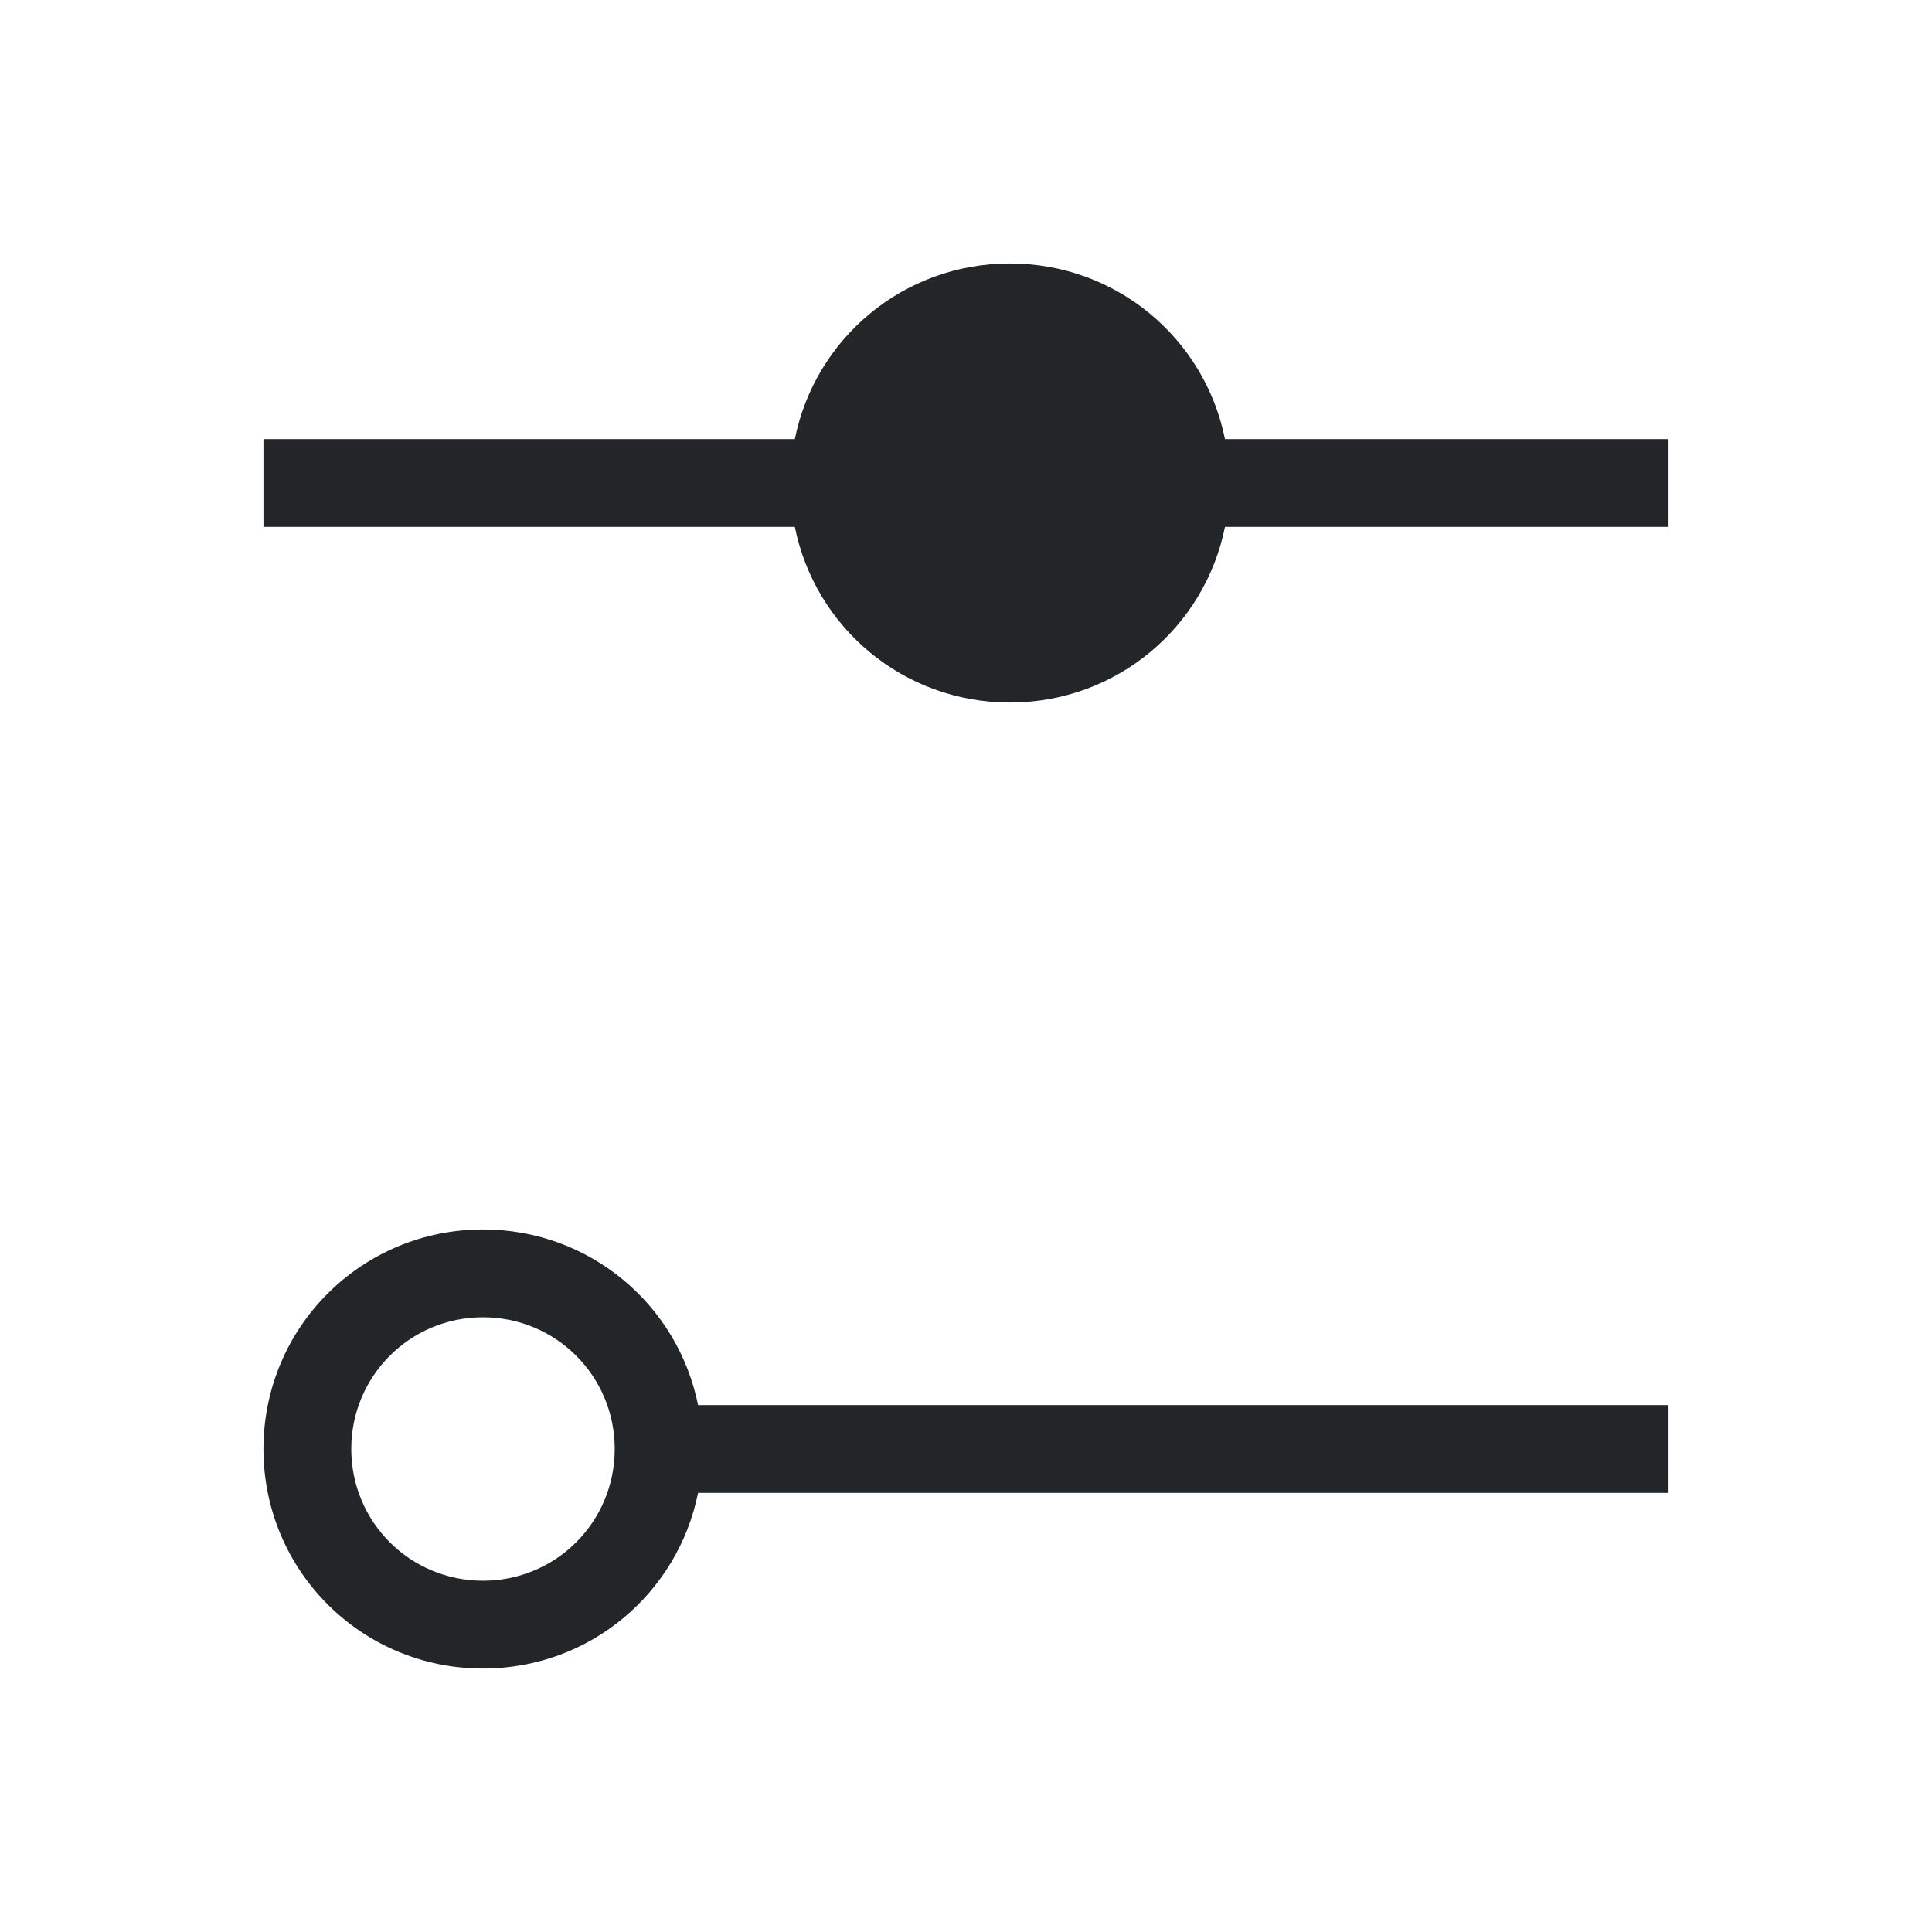
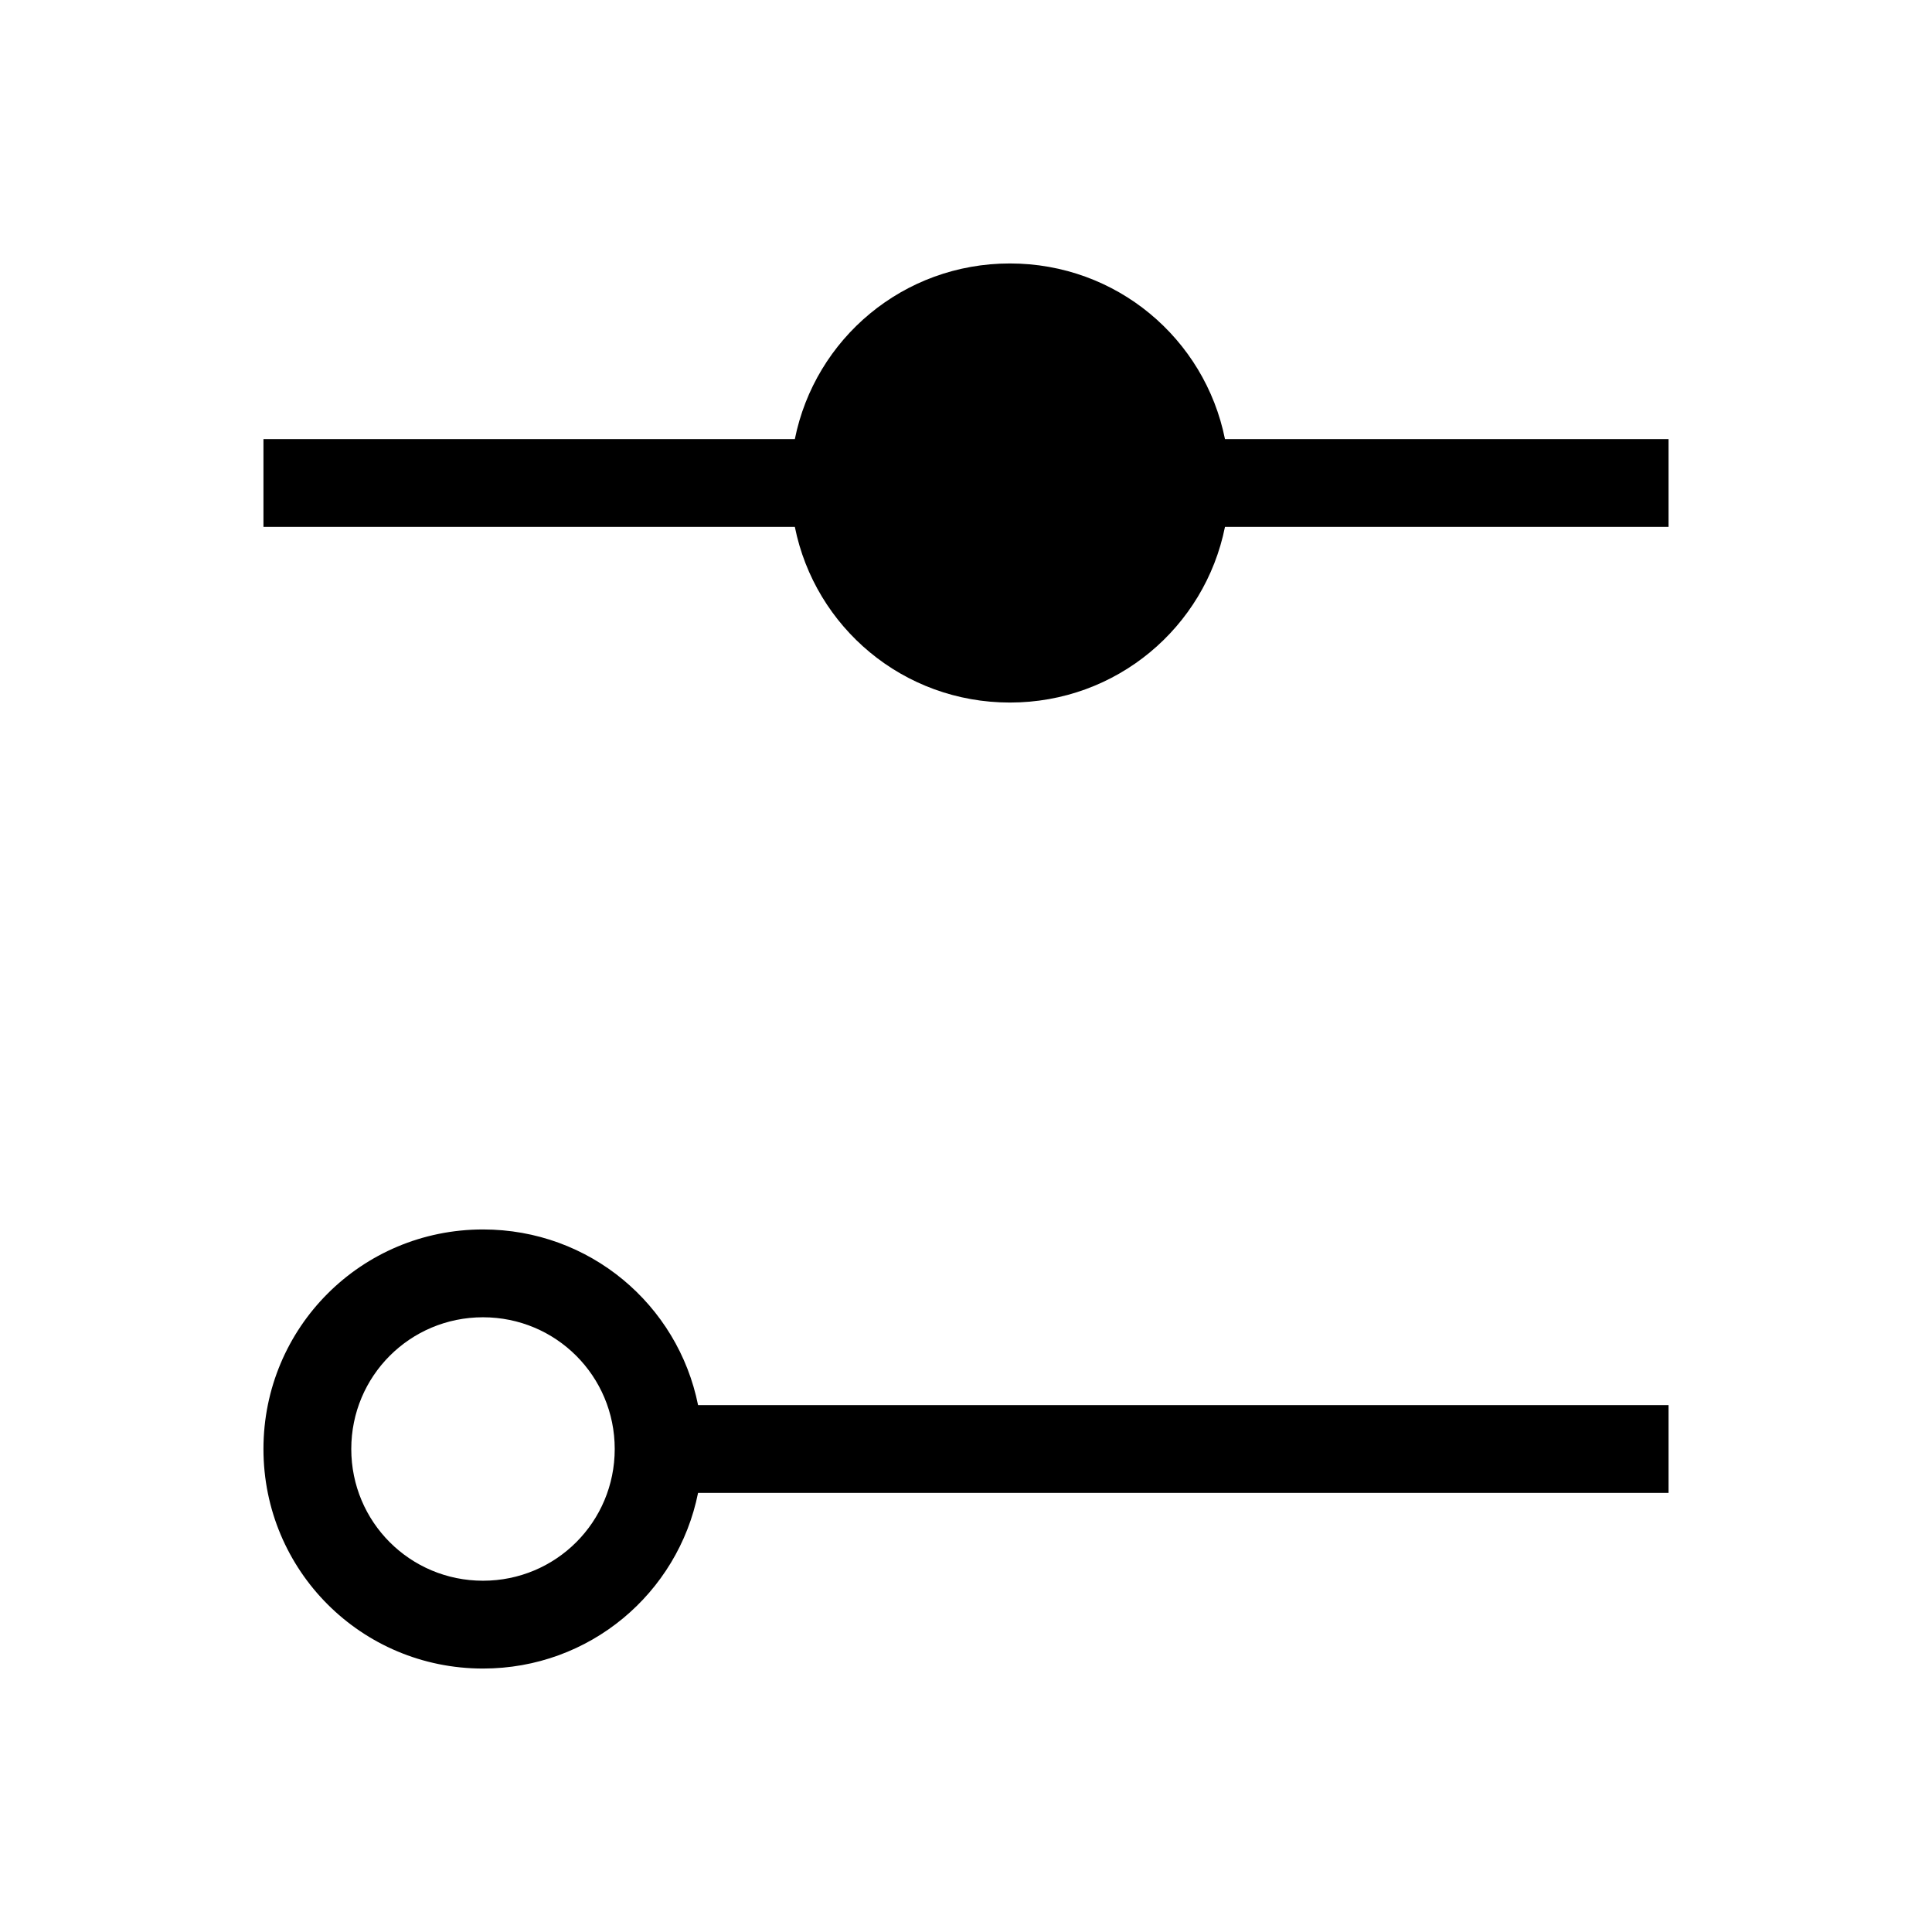
<svg xmlns="http://www.w3.org/2000/svg" viewBox="0 0 22 22">
-   <defs id="defs3051">
-     <style type="text/css" id="current-color-scheme">
-       .ColorScheme-Text {
-         color:#232629;
-       }
-       </style>
-   </defs>
-   <path style="fill:currentColor;fill-opacity:1;stroke:none" d="M 11.5 3 C 10.286 3 9.281 3.856 9.051 5 L 3 5 L 3 6 L 9.051 6 C 9.281 7.144 10.286 8 11.5 8 C 12.714 8 13.719 7.144 13.949 6 L 19 6 L 19 5 L 13.949 5 C 13.719 3.856 12.714 3 11.5 3 z M 5.5 14 C 4.115 14 3 15.115 3 16.5 C 3 17.885 4.115 19 5.5 19 C 6.714 19 7.719 18.144 7.949 17 L 19 17 L 19 16 L 7.949 16 C 7.719 14.856 6.714 14 5.5 14 z M 5.5 15 C 6.331 15 7 15.669 7 16.5 C 7 17.331 6.331 18 5.5 18 C 4.669 18 4 17.331 4 16.5 C 4 15.669 4.669 15 5.5 15 z " class="ColorScheme-Text" />
+   <path fill="currentColor" d="M 11.5 3     C 10.286 3 9.281 3.856 9.051 5     L 3 5     L 3 6     L 9.051 6     C 9.281 7.144 10.286 8 11.5 8     C 12.714 8 13.719 7.144 13.949 6     L 19 6     L 19 5     L 13.949 5     C 13.719 3.856 12.714 3 11.5 3     z      M 5.5 14     C 4.115 14 3 15.115 3 16.5     C 3 17.885 4.115 19 5.5 19     C 6.714 19 7.719 18.144 7.949 17     L 19 17     L 19 16     L 7.949 16     C 7.719 14.856 6.714 14 5.5 14     z      M 5.5 15     C 6.331 15 7 15.669 7 16.5     C 7 17.331 6.331 18 5.5 18     C 4.669 18 4 17.331 4 16.5     C 4 15.669 4.669 15 5.5 15     z" />
</svg>
